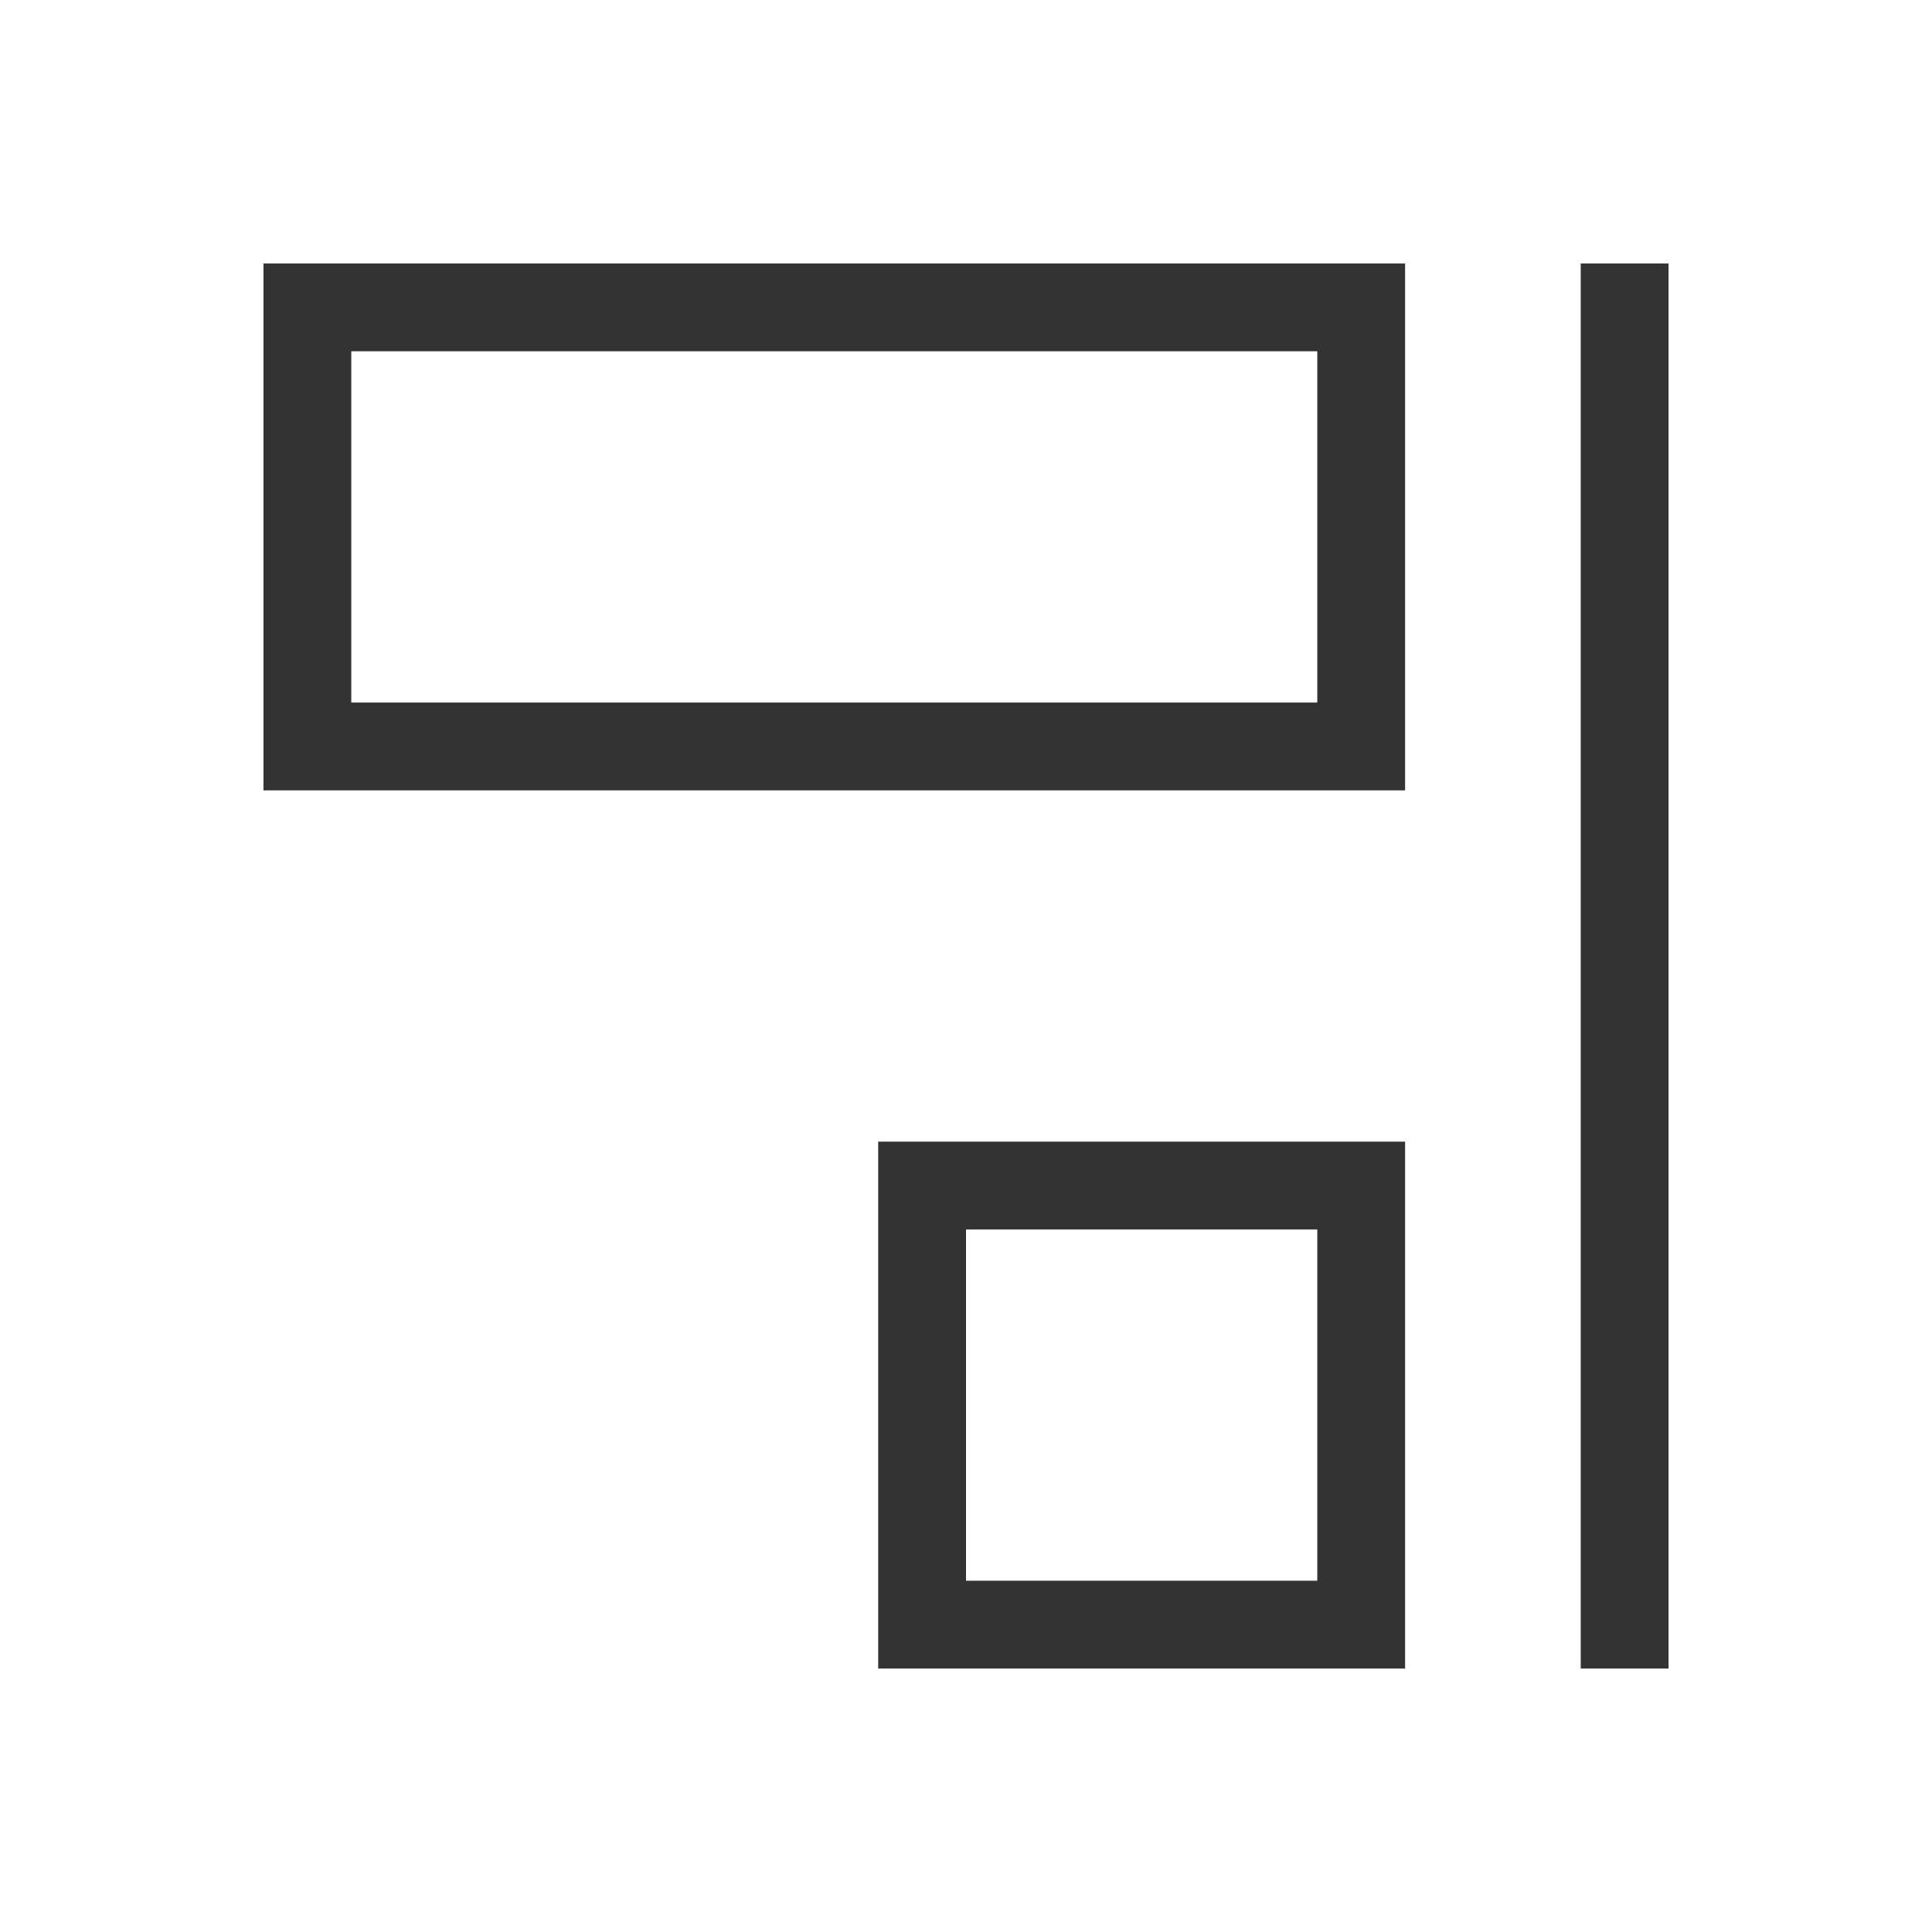
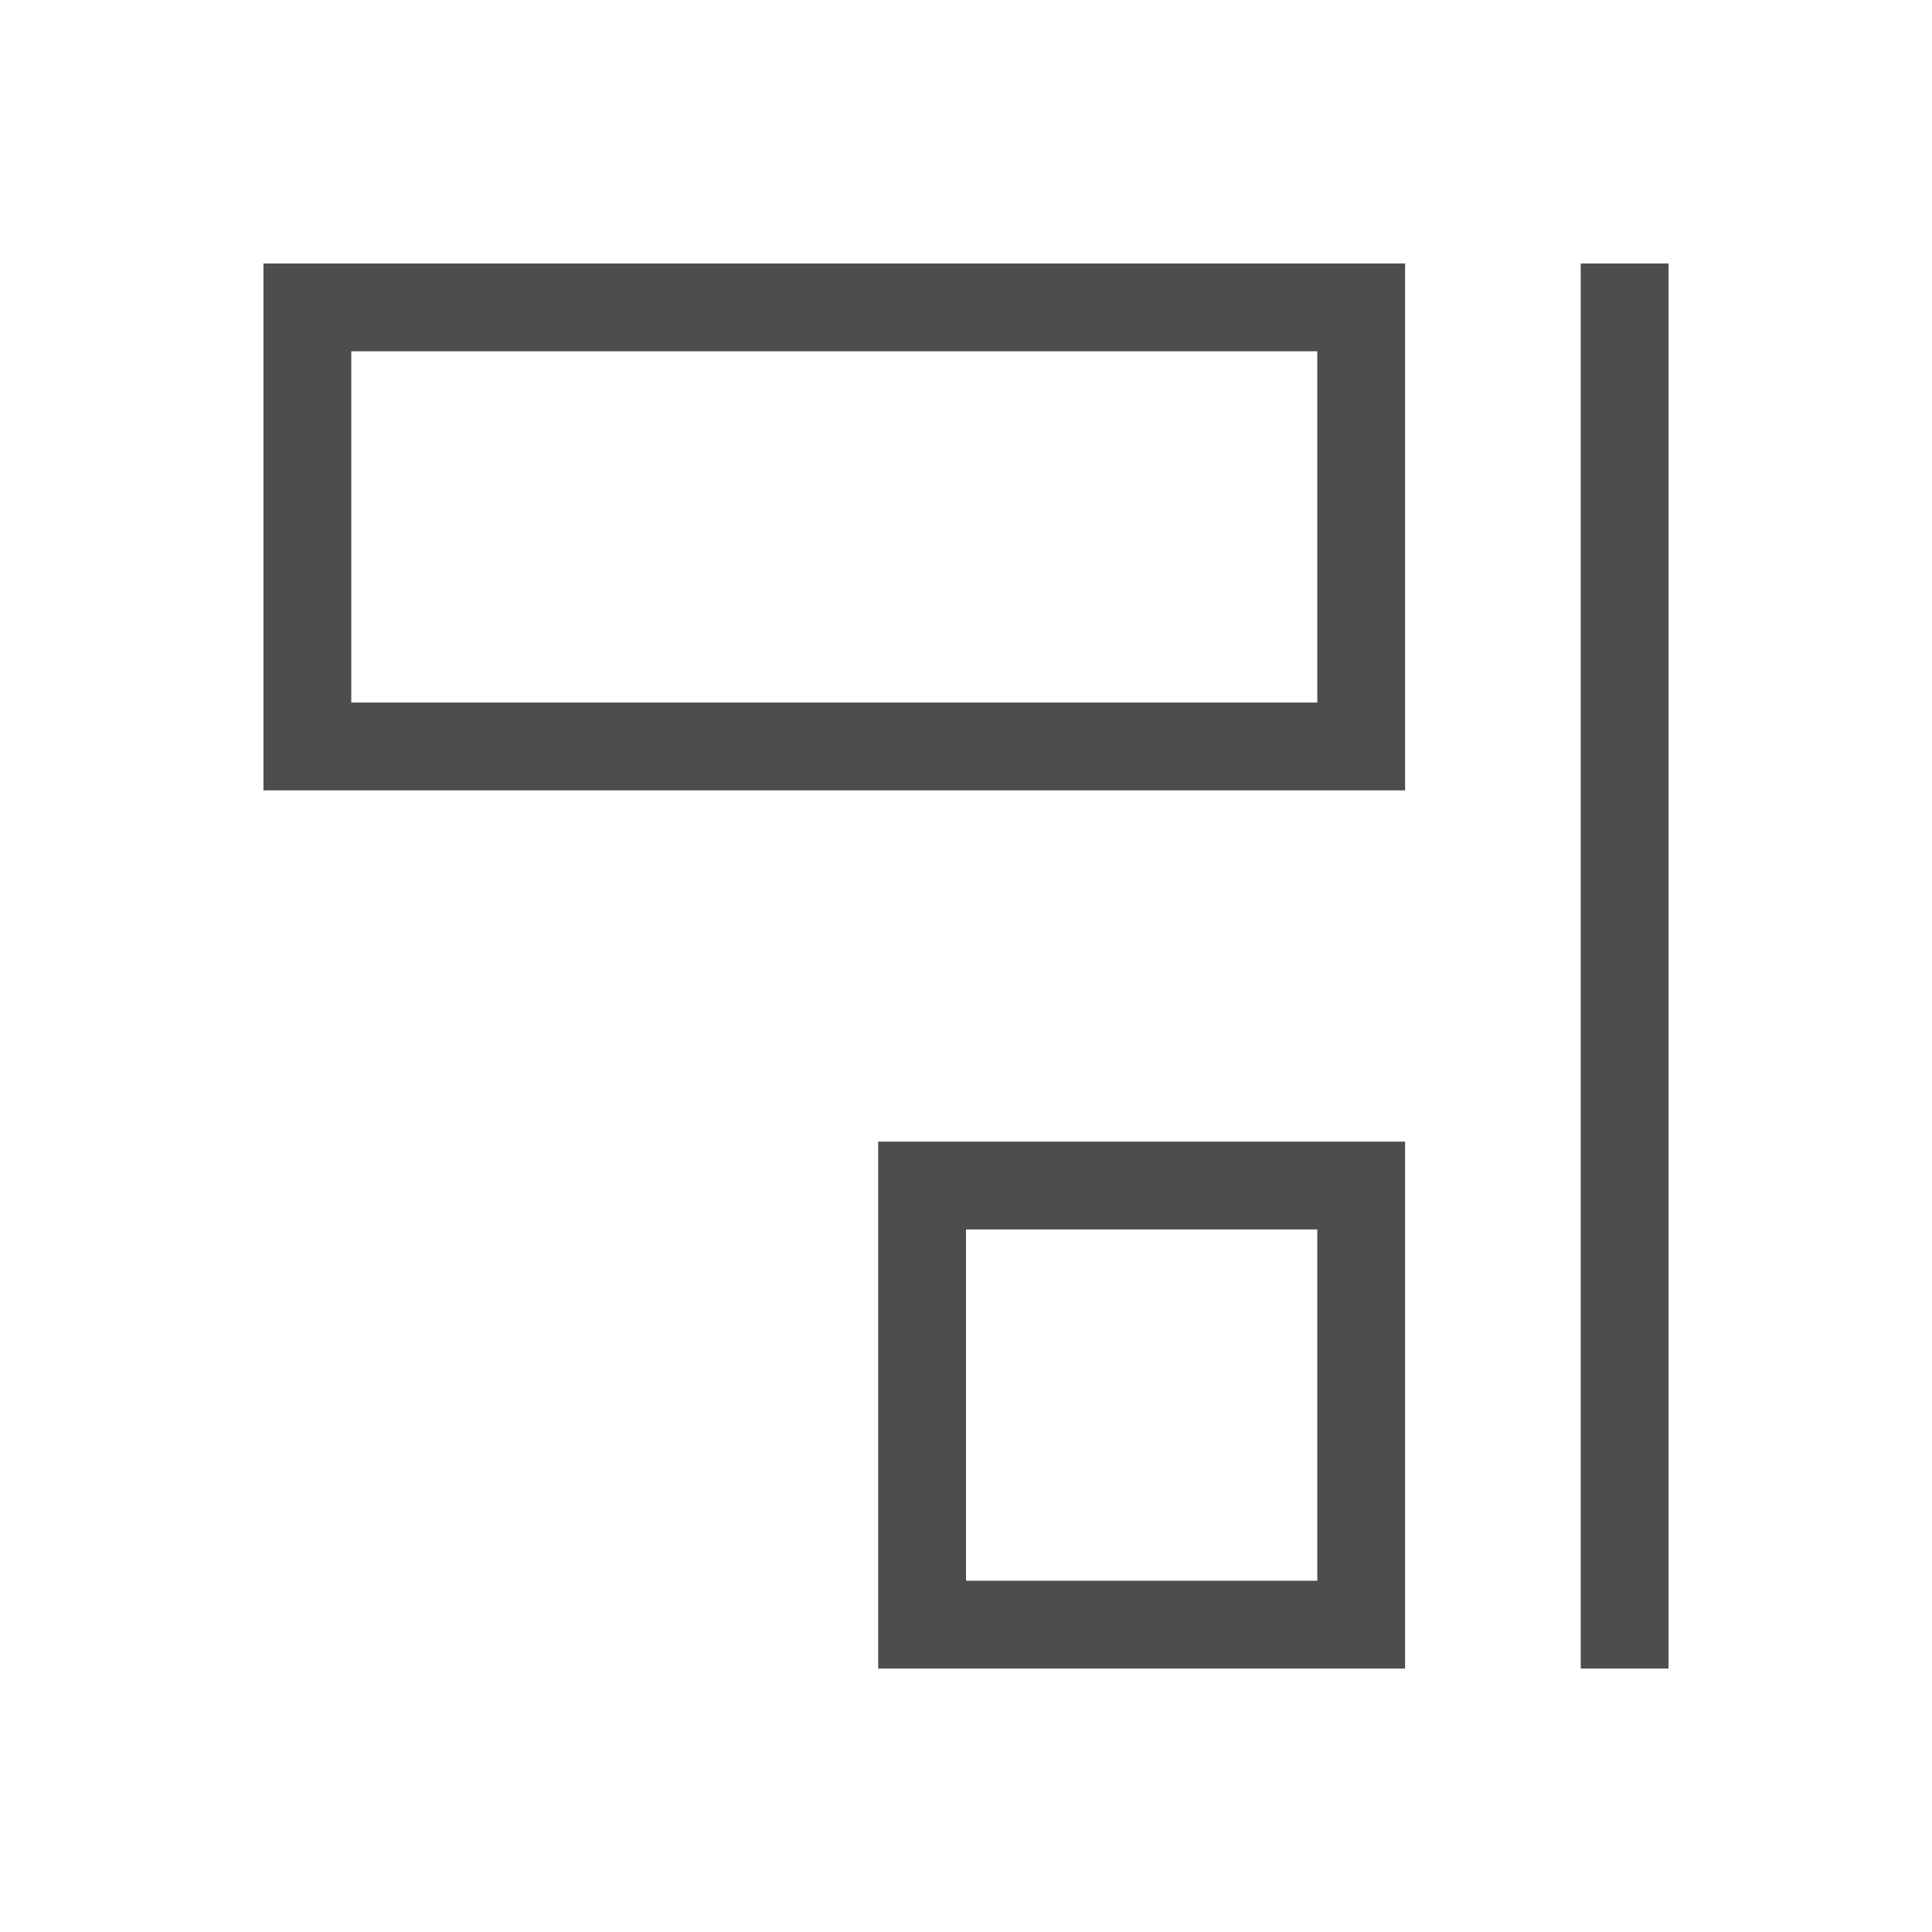
<svg xmlns="http://www.w3.org/2000/svg" id="svg3760" height="22" width="22" version="1.1">
  <g id="layer1" transform="translate(-553.72 -583.12)">
-     <path id="rect4295" style="fill:#333" d="m556.72 592.12h13v-6h-13v6zm1-1v-4h11v4h-11zm6 11h6v-6h-6v6zm1-1v-4h4v4h-4zm7 1h1v-16h-1v16z" />
+     <path id="rect4295" style="fill:#4d4d4d" d="m556.72 592.12h13v-6h-13v6zm1-1v-4h11v4h-11zm6 11h6v-6h-6v6zm1-1v-4h4v4h-4zm7 1h1v-16h-1v16z" />
  </g>
</svg>
